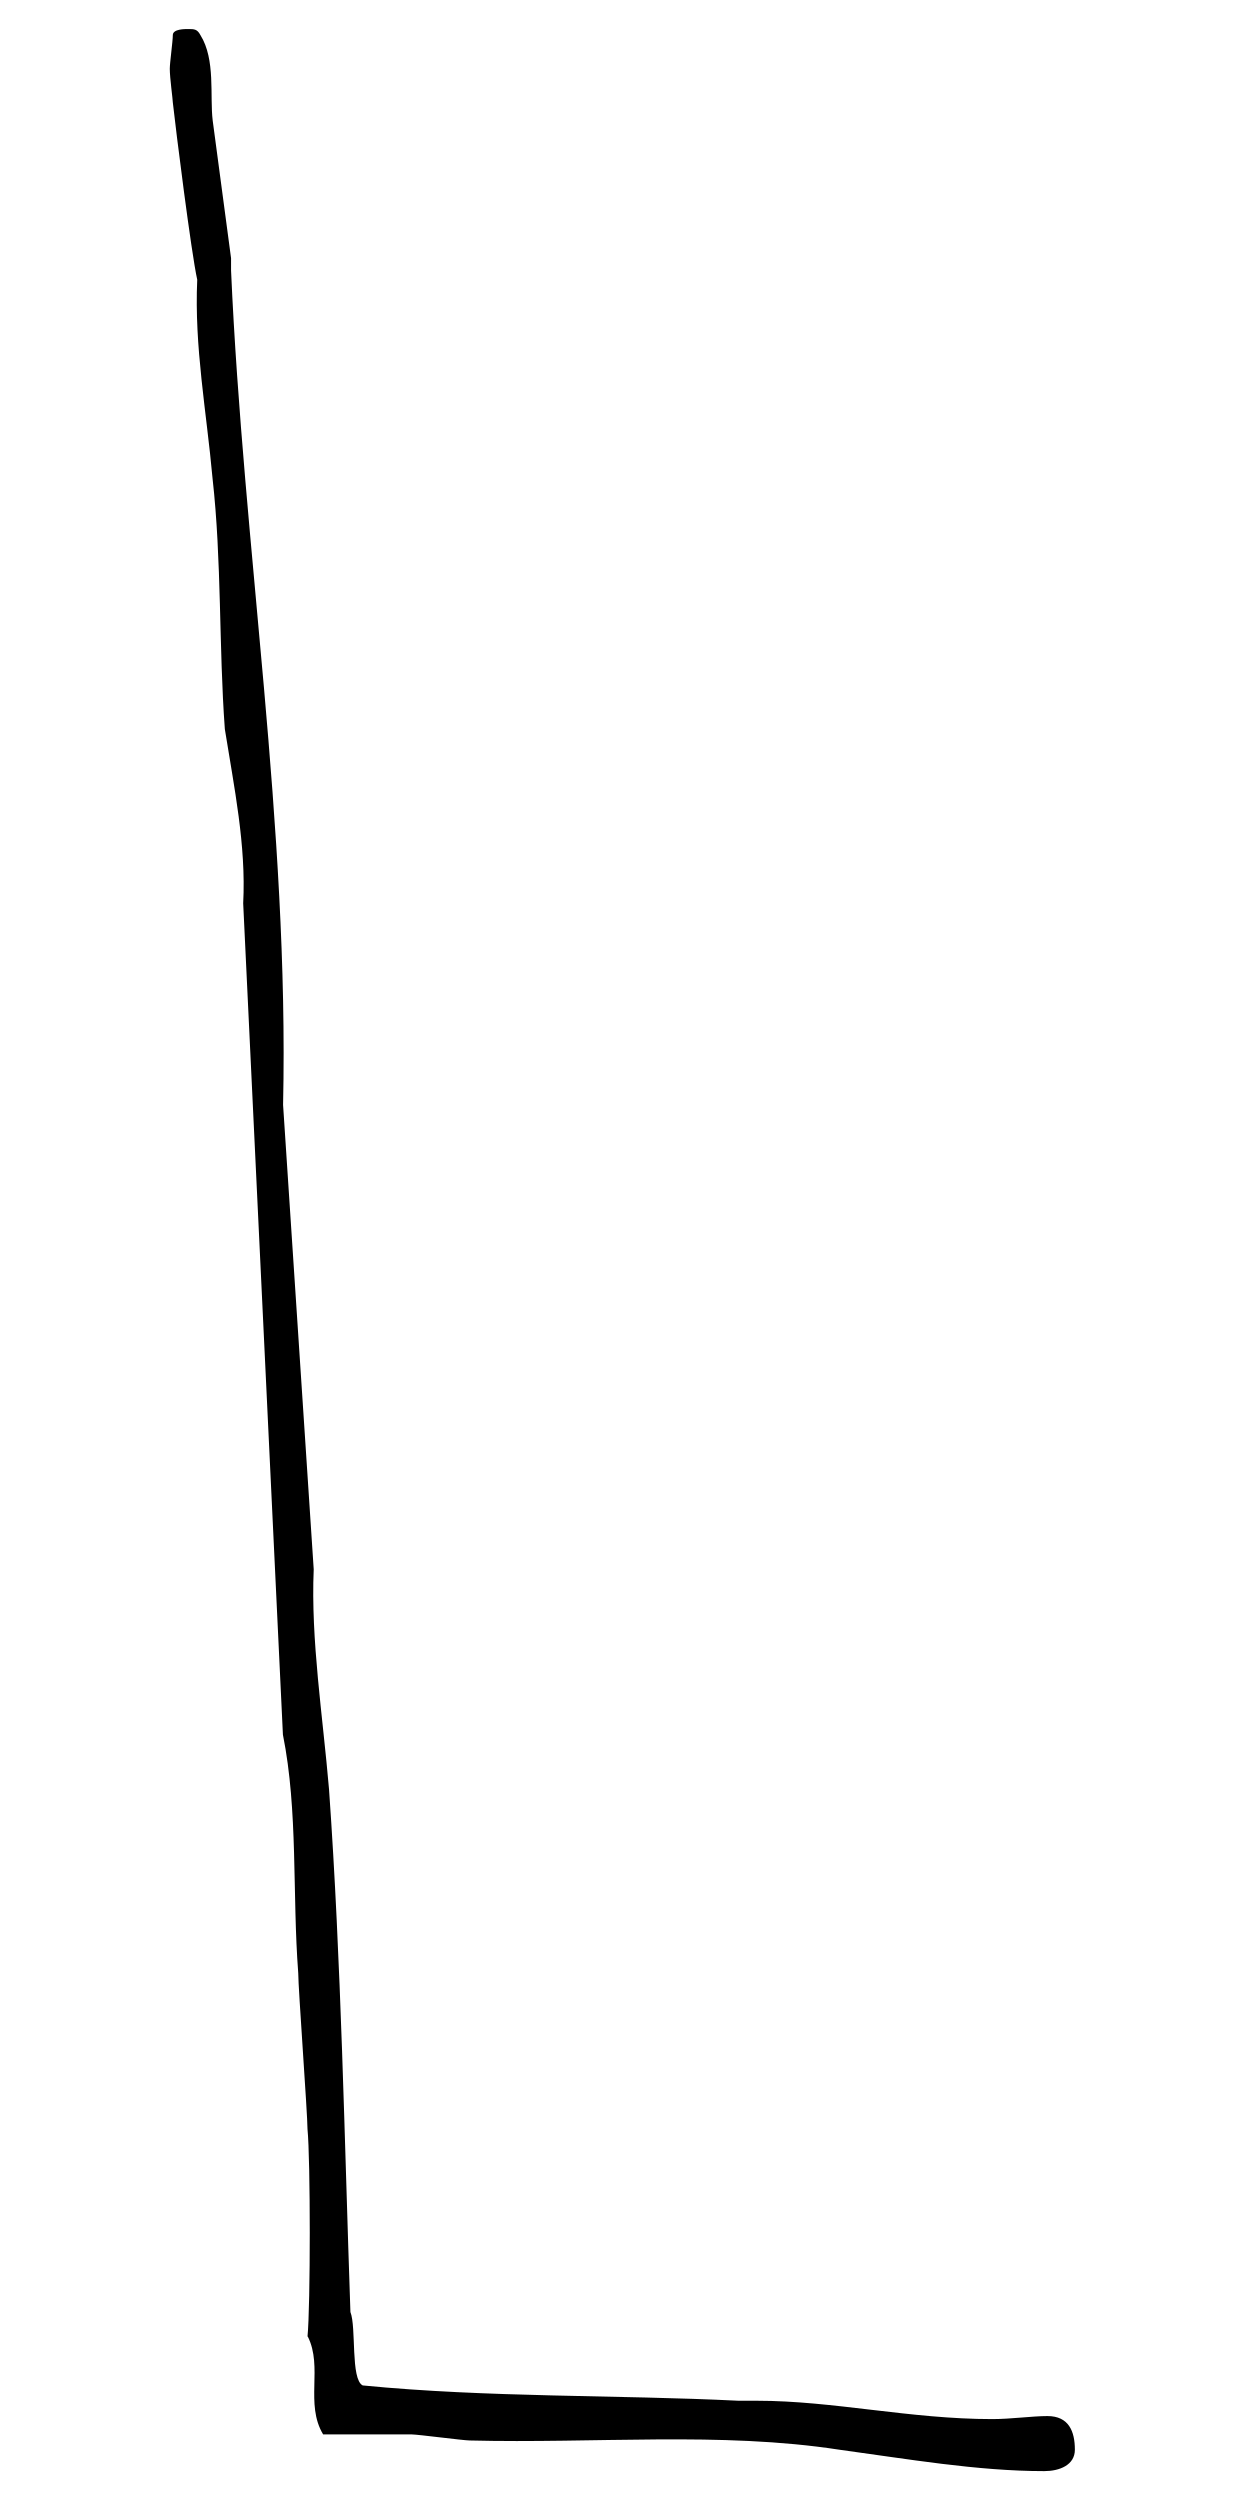
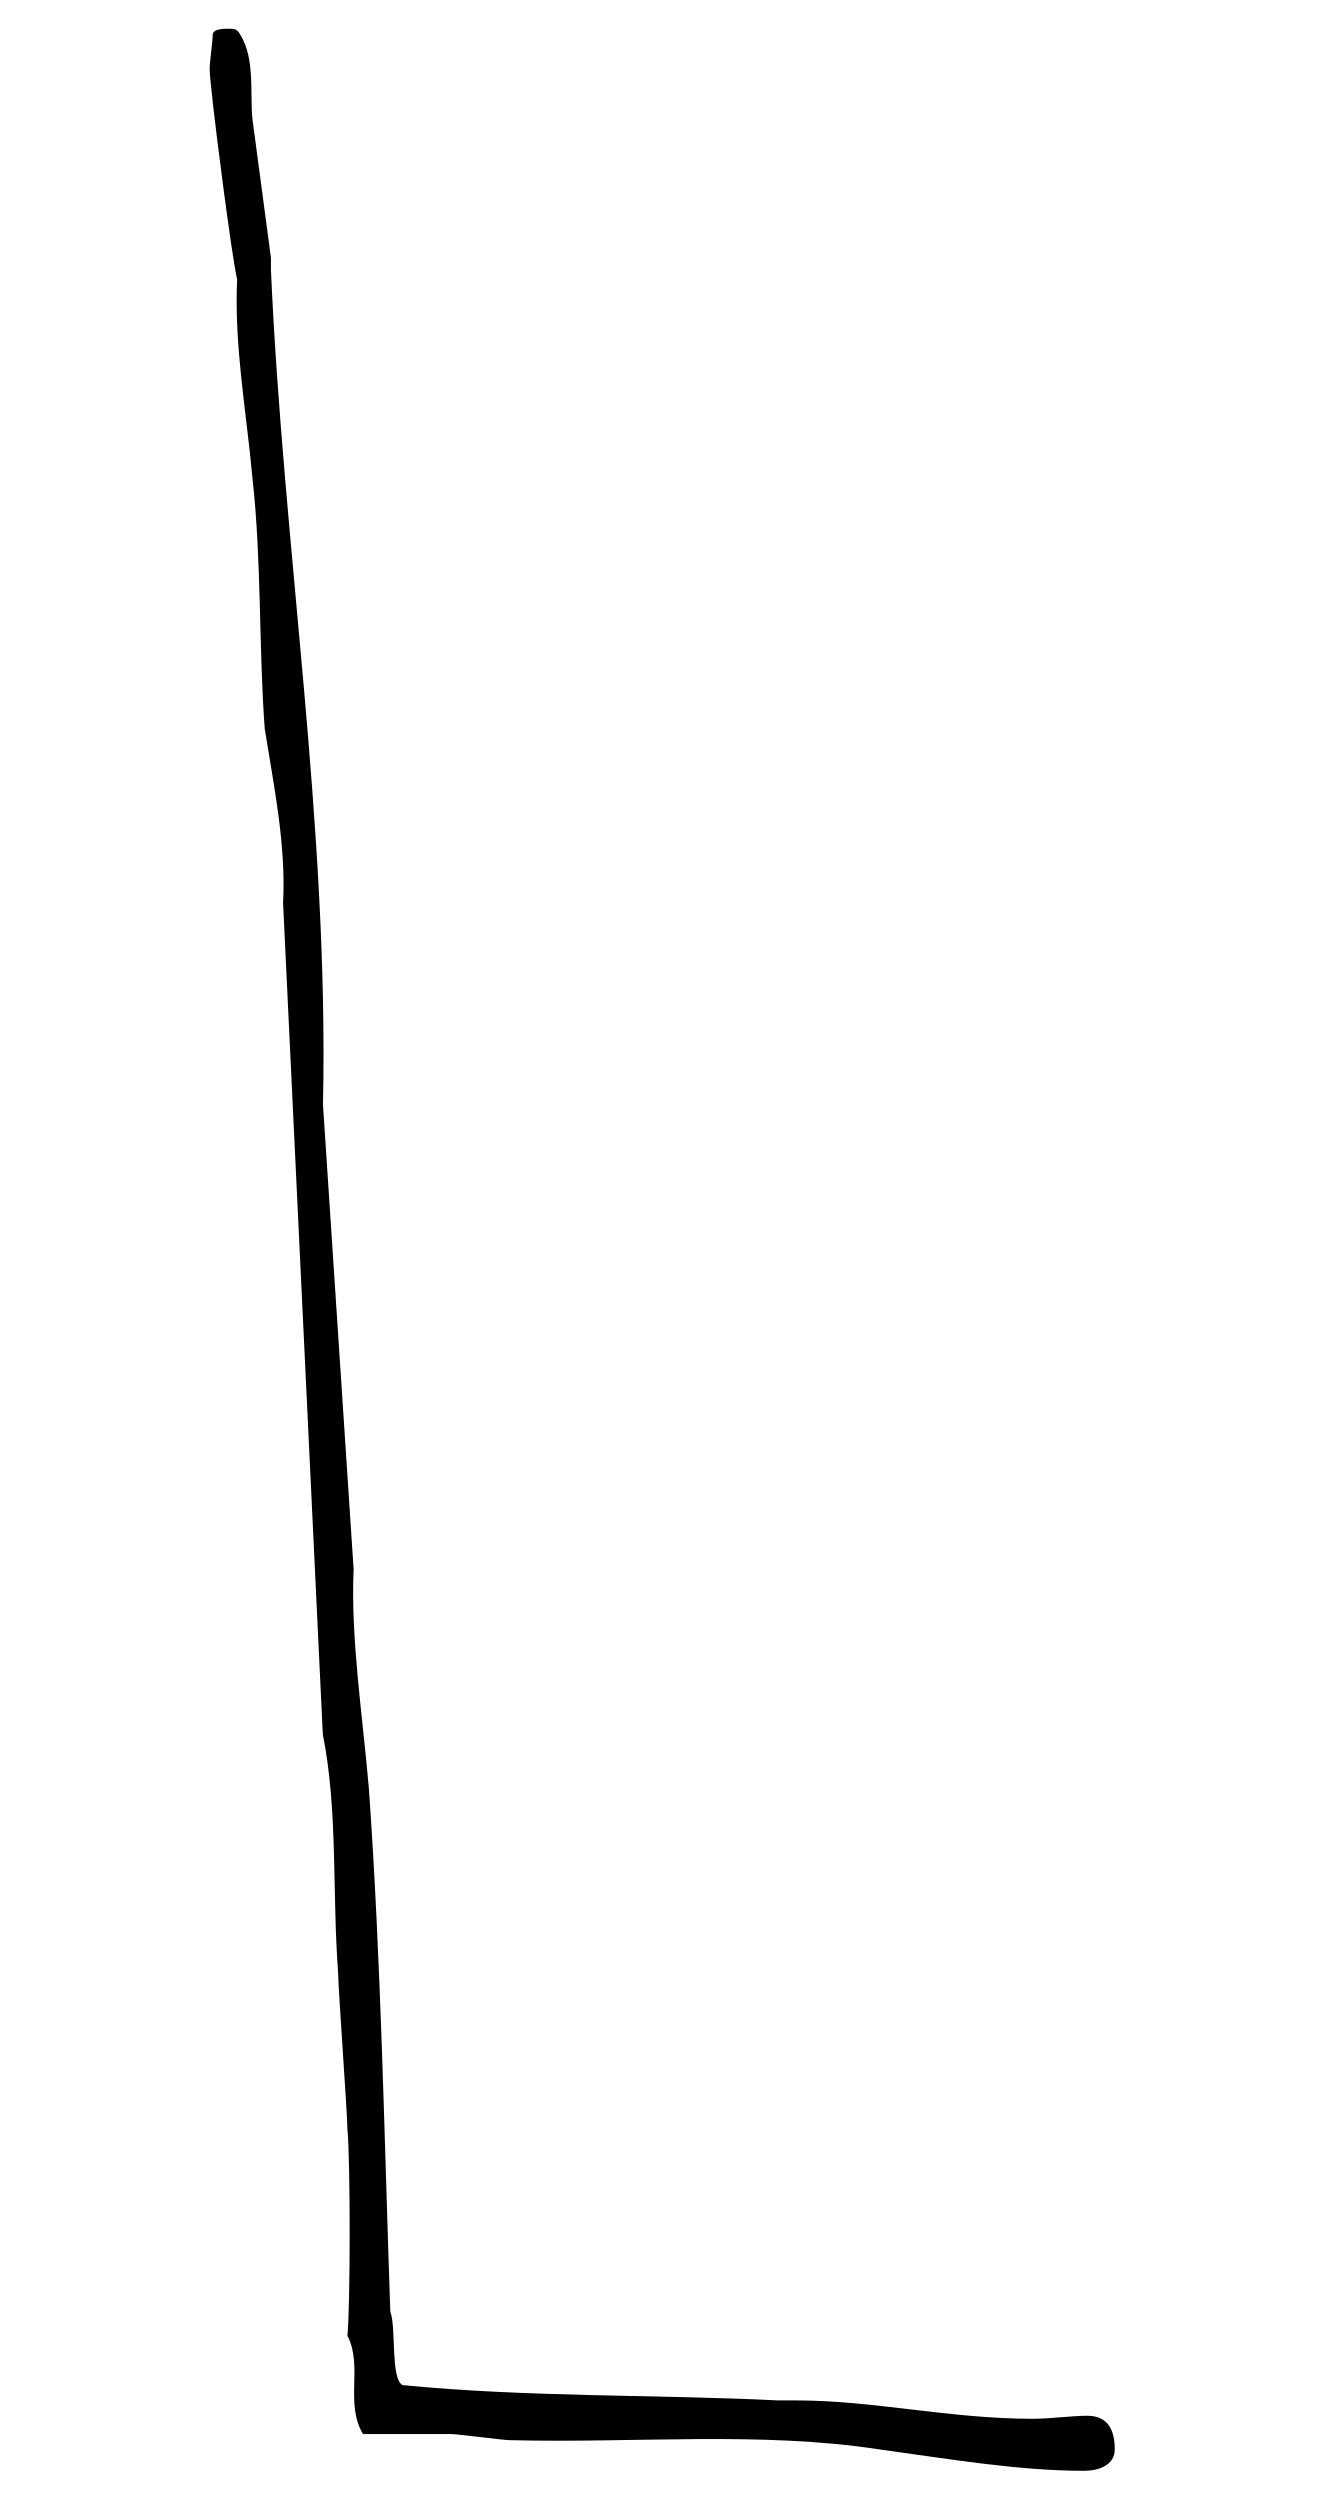
- <svg xmlns="http://www.w3.org/2000/svg" id="logo_3_l" version="1.1" viewBox="0 0 78 156.67">
-   <path d="M19.27,146.44c.19-1.92.19-11.11,0-13.02,0-.96-.58-8.81-.58-9.77-.38-4.98,0-10.15-.96-14.94l-2.49-52.1c.19-3.64-.57-7.28-1.15-10.92-.38-5.17-.19-10.53-.77-15.71-.38-4.21-1.15-8.24-.96-12.45-.38-1.72-1.34-9.38-1.53-11.11,0-.19-.19-1.53-.19-2.11,0-.38.19-1.72.19-2.11s.77-.38.96-.38c.38,0,.57,0,.77.38.96,1.53.58,3.83.77,5.36l1.15,8.62v.77c.77,17.43,3.64,34.86,3.26,52.29l1.92,29.11c-.19,4.41.57,9.19.96,13.79.77,10.92.96,21.83,1.34,32.75.38.96,0,4.21.77,4.6,7.85.77,15.9.58,23.56.96h1.15c4.79,0,9.58,1.15,14.75,1.15,1.15,0,2.49-.19,3.45-.19,1.34,0,1.72.96,1.72,2.11,0,.96-.96,1.34-1.92,1.34-4.21,0-8.62-.77-12.83-1.34-7.47-1.15-15.32-.38-23.17-.58-.38,0-3.26-.38-3.64-.38h-5.55c-1.15-1.92,0-4.21-.96-6.13h-.02Z" />
+ <svg xmlns="http://www.w3.org/2000/svg" id="logo_3_l" version="1.1" viewBox="0 0 83 156.67">
+   <path d="M21.77,146.42c.19-1.92.19-11.11,0-13.02,0-.96-.58-8.81-.58-9.77-.38-4.98,0-10.15-.96-14.94l-2.49-52.1c.19-3.64-.57-7.28-1.15-10.92-.38-5.17-.19-10.53-.77-15.71-.38-4.21-1.15-8.24-.96-12.45-.38-1.72-1.34-9.38-1.53-11.11,0-.19-.19-1.53-.19-2.11,0-.38.19-1.72.19-2.11s.77-.38.96-.38c.38,0,.57,0,.77.38.96,1.53.58,3.83.77,5.36l1.15,8.62v.77c.77,17.43,3.64,34.86,3.26,52.29l1.92,29.11c-.19,4.41.57,9.19.96,13.79.77,10.92.96,21.83,1.34,32.75.38.96,0,4.21.77,4.6,7.85.77,15.9.58,23.56.96h1.15c4.79,0,9.58,1.15,14.75,1.15,1.15,0,2.49-.19,3.45-.19,1.34,0,1.72.96,1.72,2.11,0,.96-.96,1.34-1.92,1.34-4.21,0-8.62-.77-12.83-1.34-7.47-1.15-15.32-.38-23.17-.58-.38,0-3.26-.38-3.64-.38h-5.55c-1.15-1.92,0-4.21-.96-6.13h-.02Z" />
</svg>
